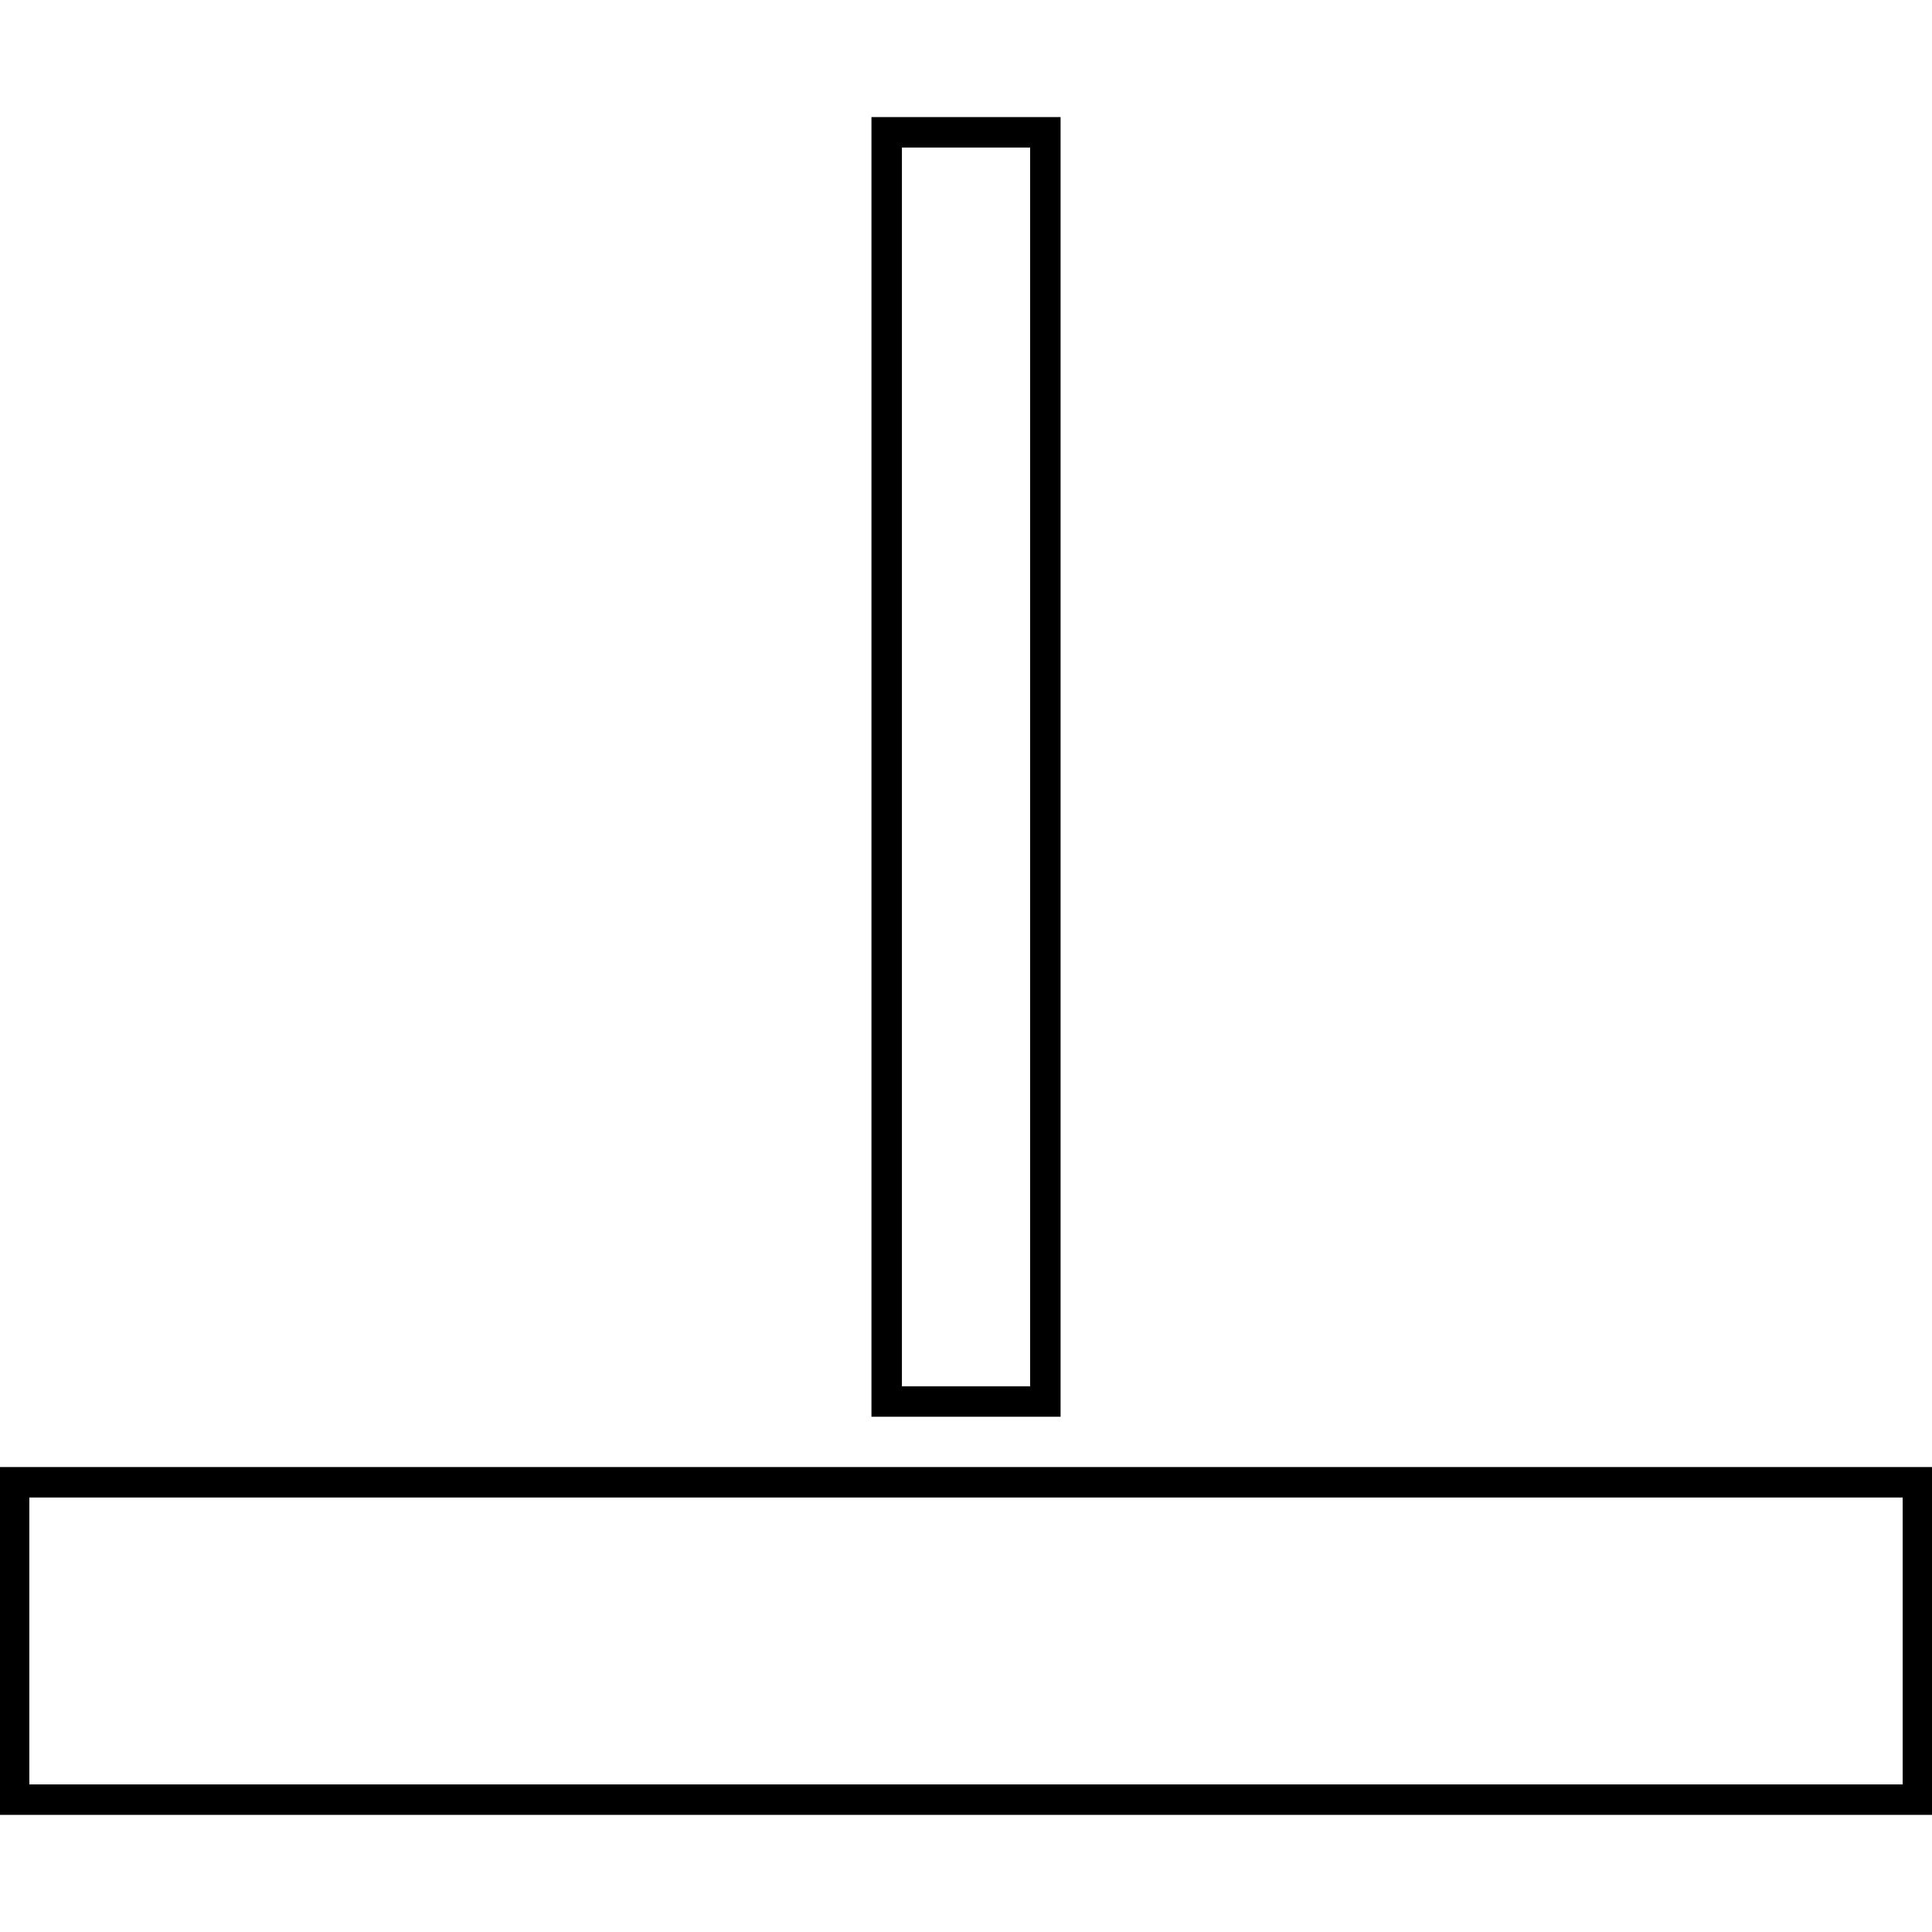
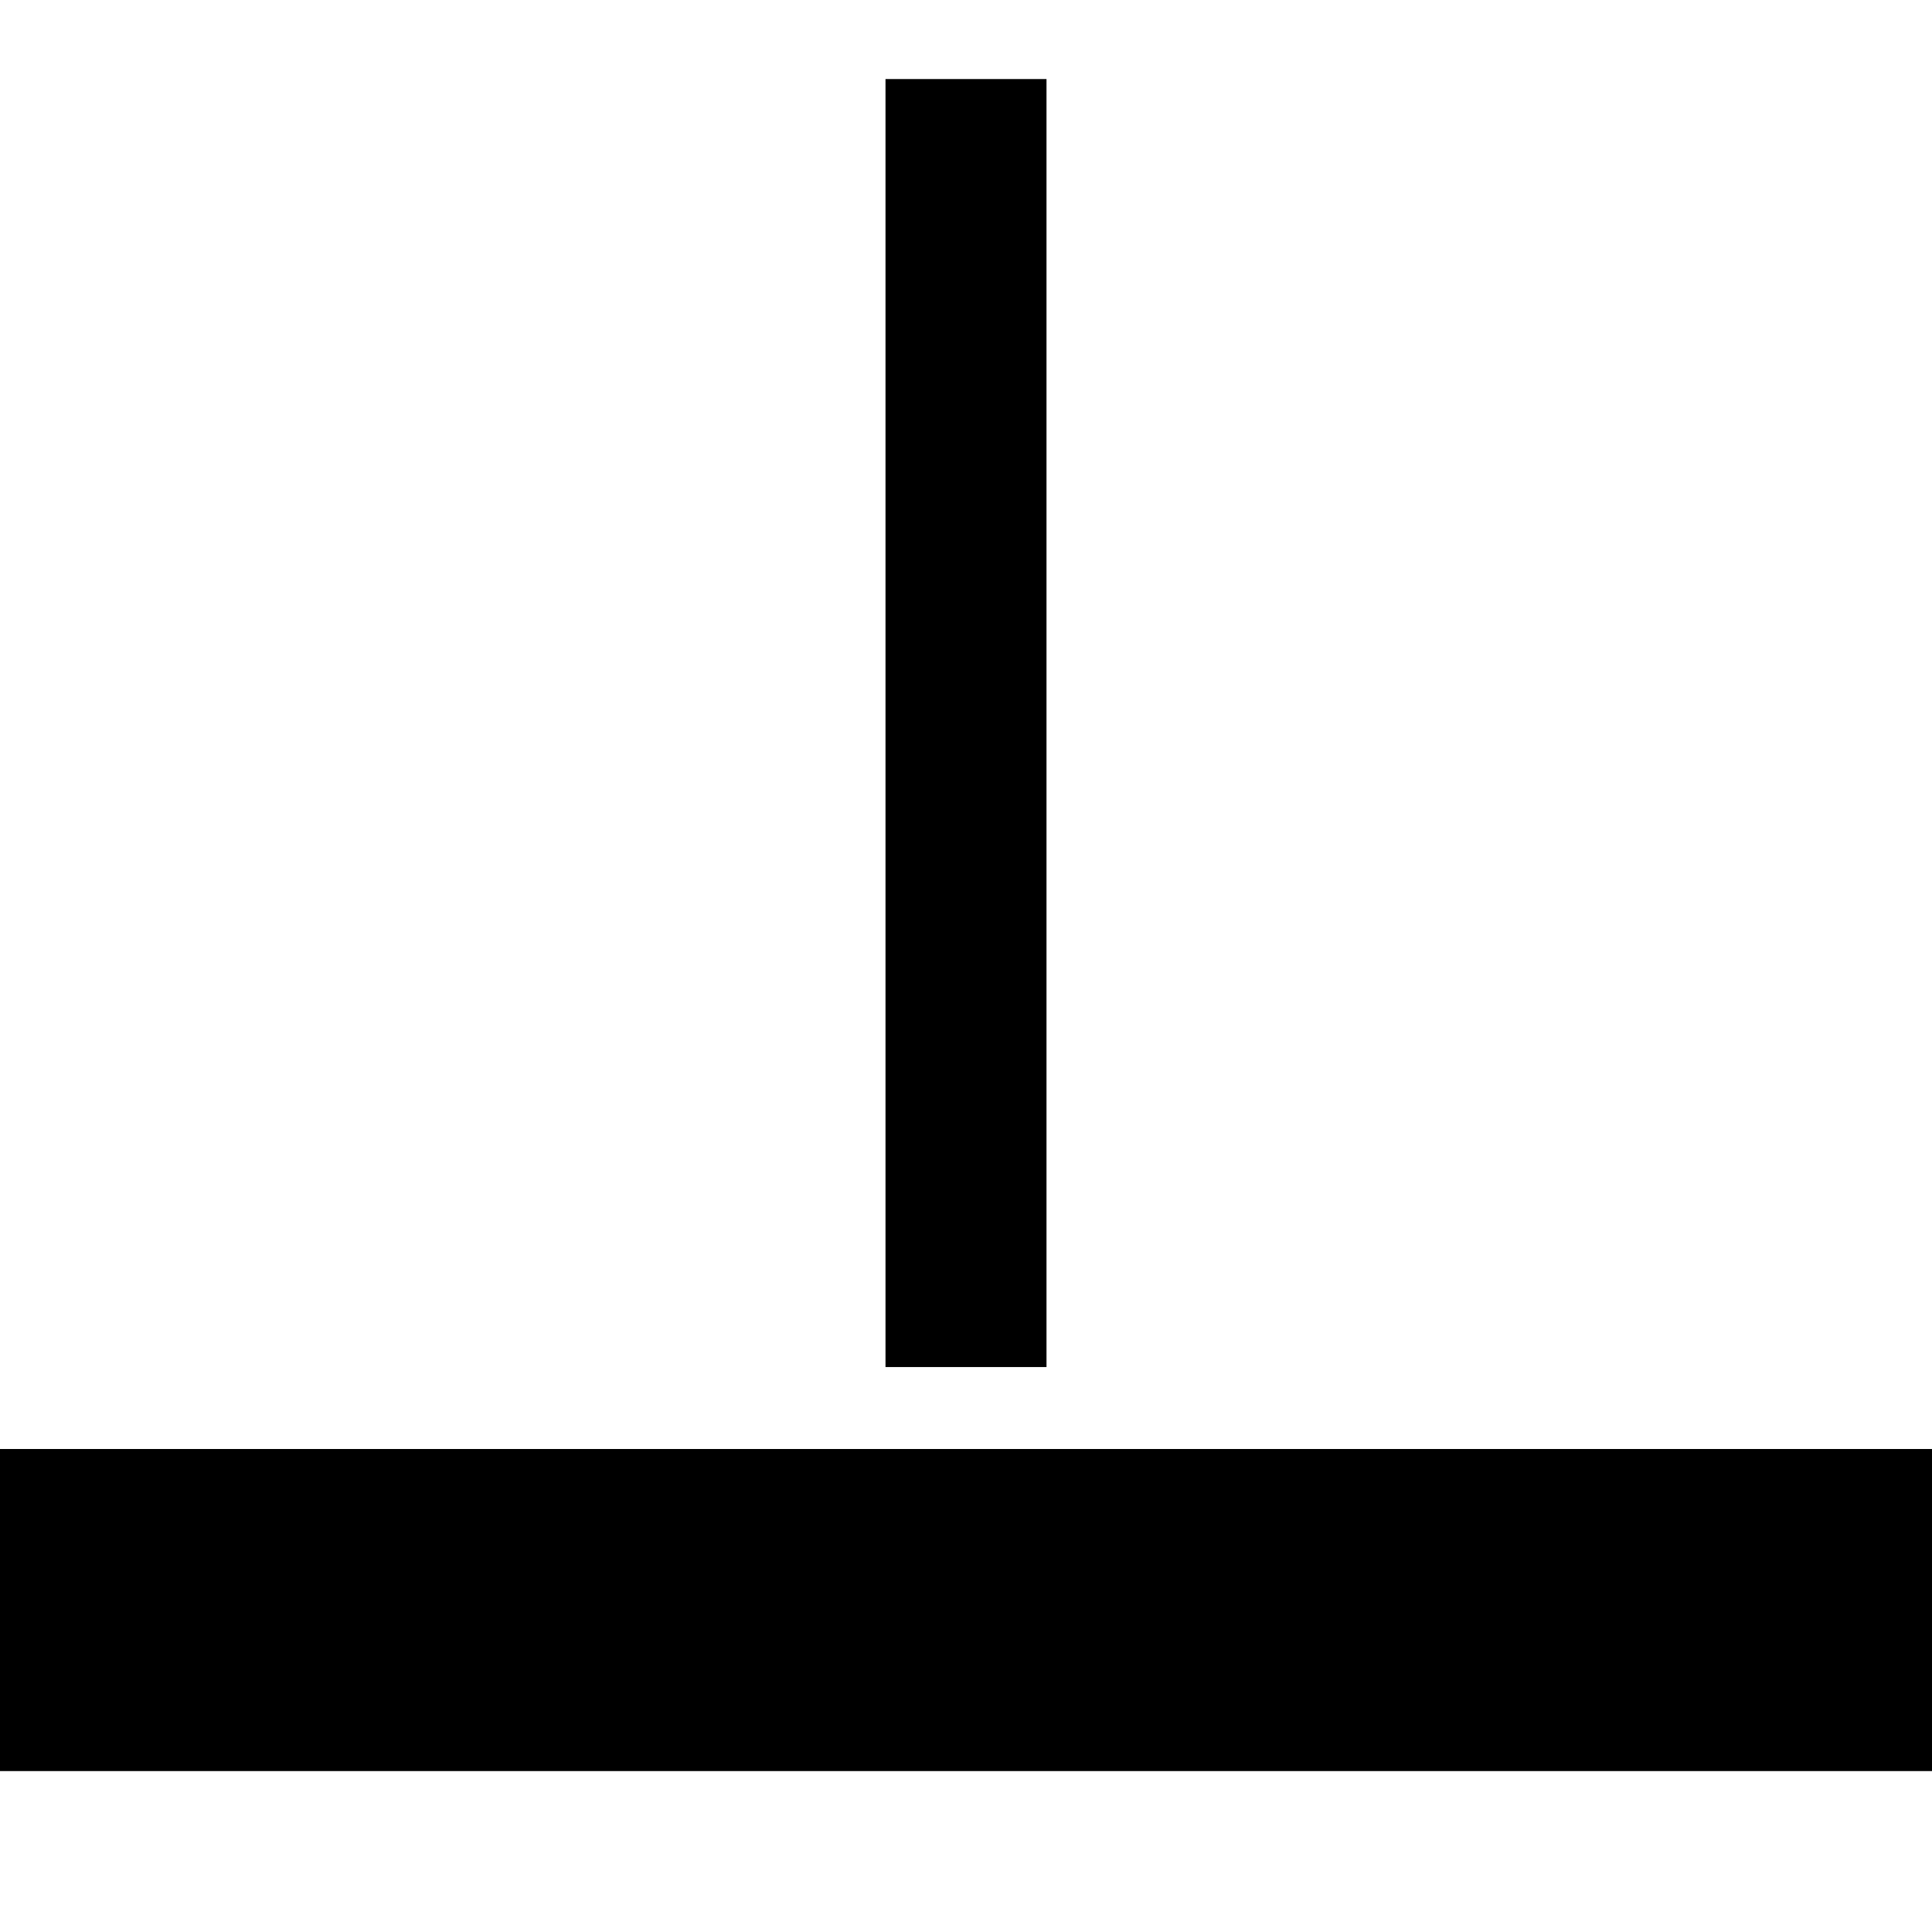
- <svg xmlns="http://www.w3.org/2000/svg" version="1.2" baseProfile="tiny" id="Layer_1" x="0px" y="0px" viewBox="0 0 50.74 50.74" xml:space="preserve">
-   <rect x="0.37" y="38.929" fill="none" stroke="#000000" stroke-width="0.8" stroke-miterlimit="10" width="50" height="8.335" />
-   <rect x="23.287" y="3.475" fill="none" stroke="#000000" stroke-width="0.8" stroke-miterlimit="10" width="4.167" height="33.333" />
+ <svg xmlns="http://www.w3.org/2000/svg" version="1.2" baseProfile="tiny" id="Layer_1" x="0px" y="0px" viewBox="0 0 24 24" xml:space="preserve">
+   <rect y="18" width="24" height="4.001" />
+   <rect x="11" y="0.982" width="2" height="16" />
</svg>
